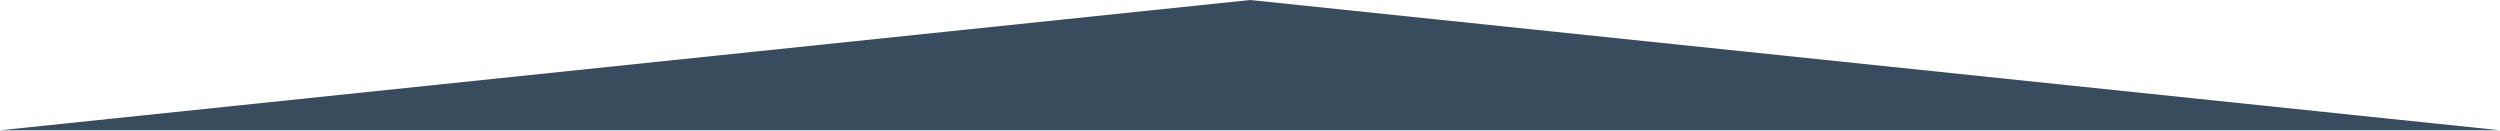
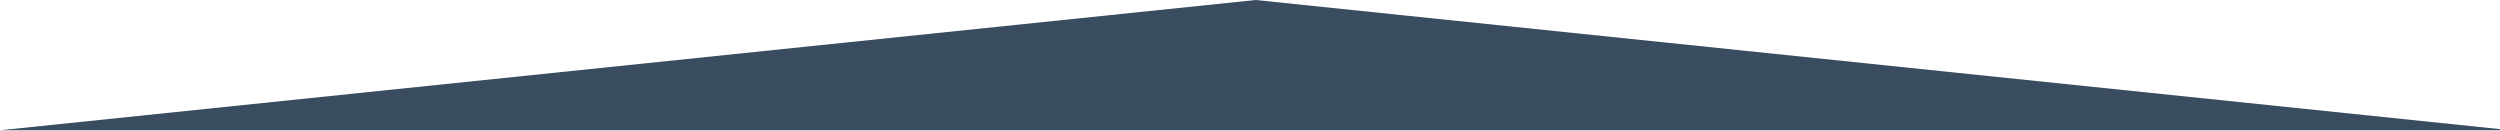
- <svg xmlns="http://www.w3.org/2000/svg" preserveAspectRatio="none" viewBox="0 0 4105.65 213.947" height="213.947" width="4105.65" version="1.1" id="svg2">
-   <defs id="defs6" />
-   <path id="rect3338" d="M 2052.925,0 4105.65,213.947 0,213.947 Z" style="fill:#394b5f" />
+ <svg xmlns="http://www.w3.org/2000/svg" version="1.1" x="0px" y="0px" width="4106px" height="214px" viewBox="0 0 4106 214" enable-background="new 0 0 4106 214" xml:space="preserve">
+   <defs>
+ </defs>
+   <polygon fill="#3A4C5F" points="4124.029,213.948 0,213.948 2062.301,0 " />
</svg>
